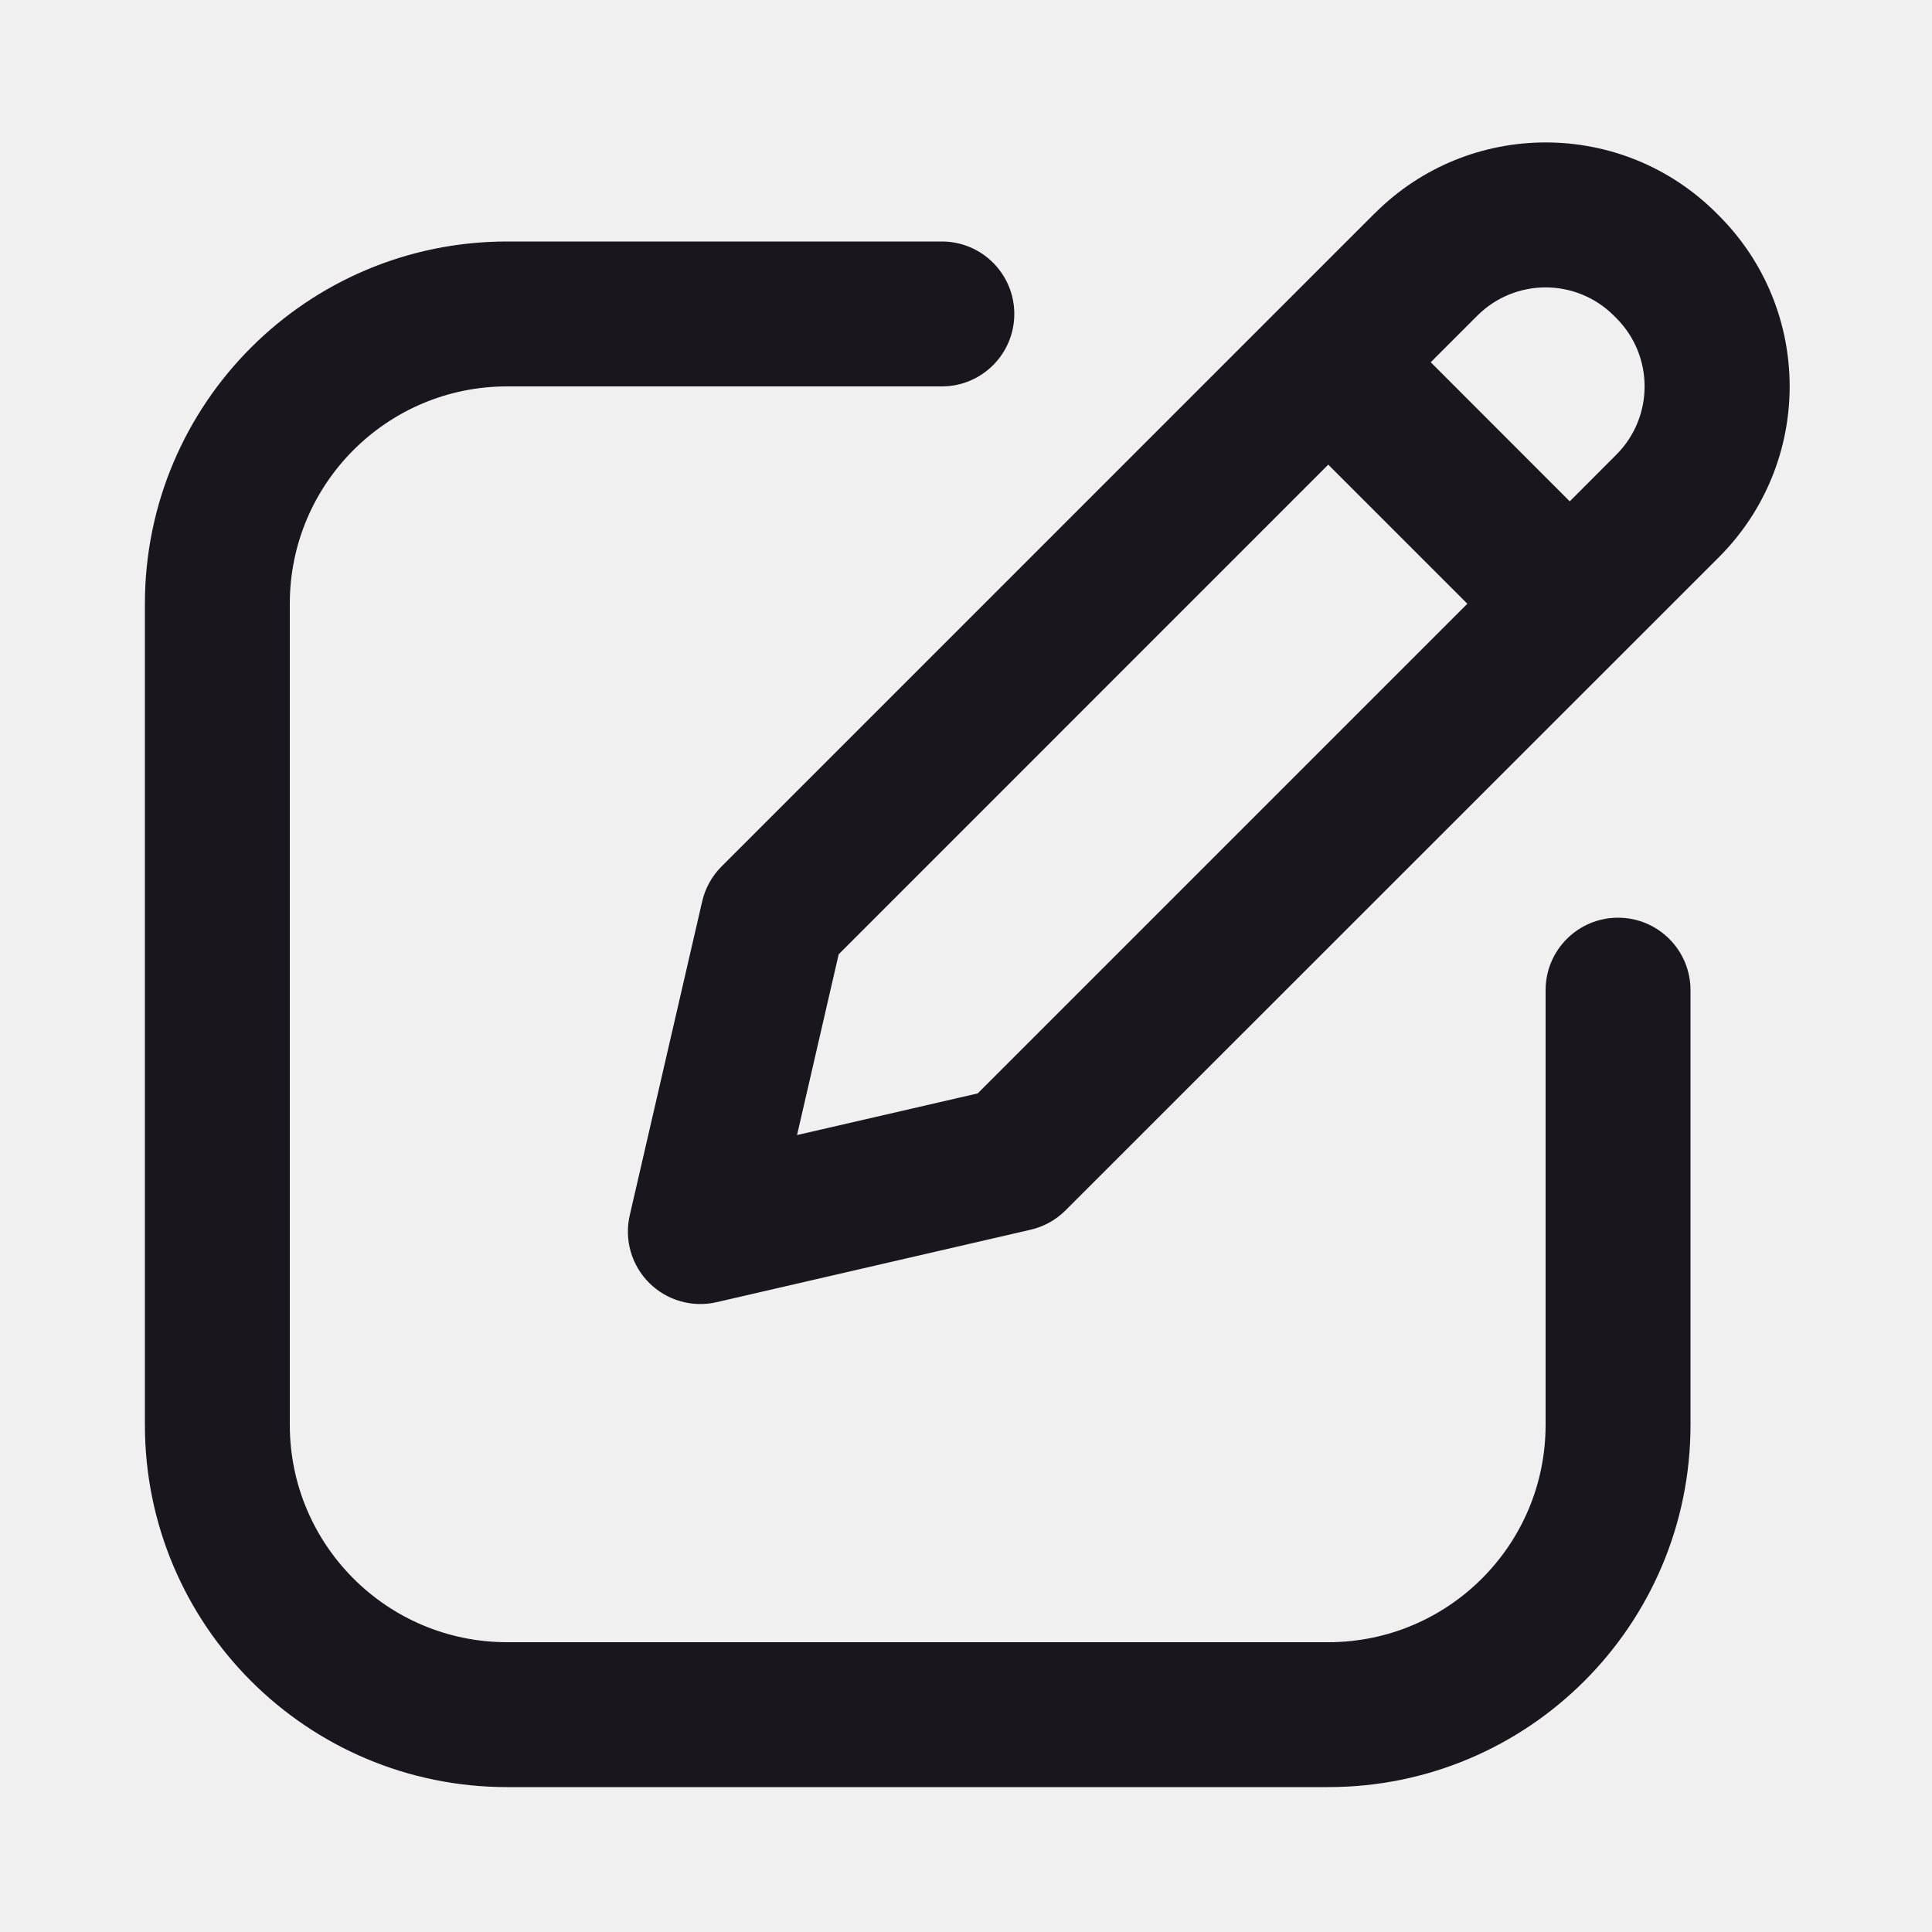
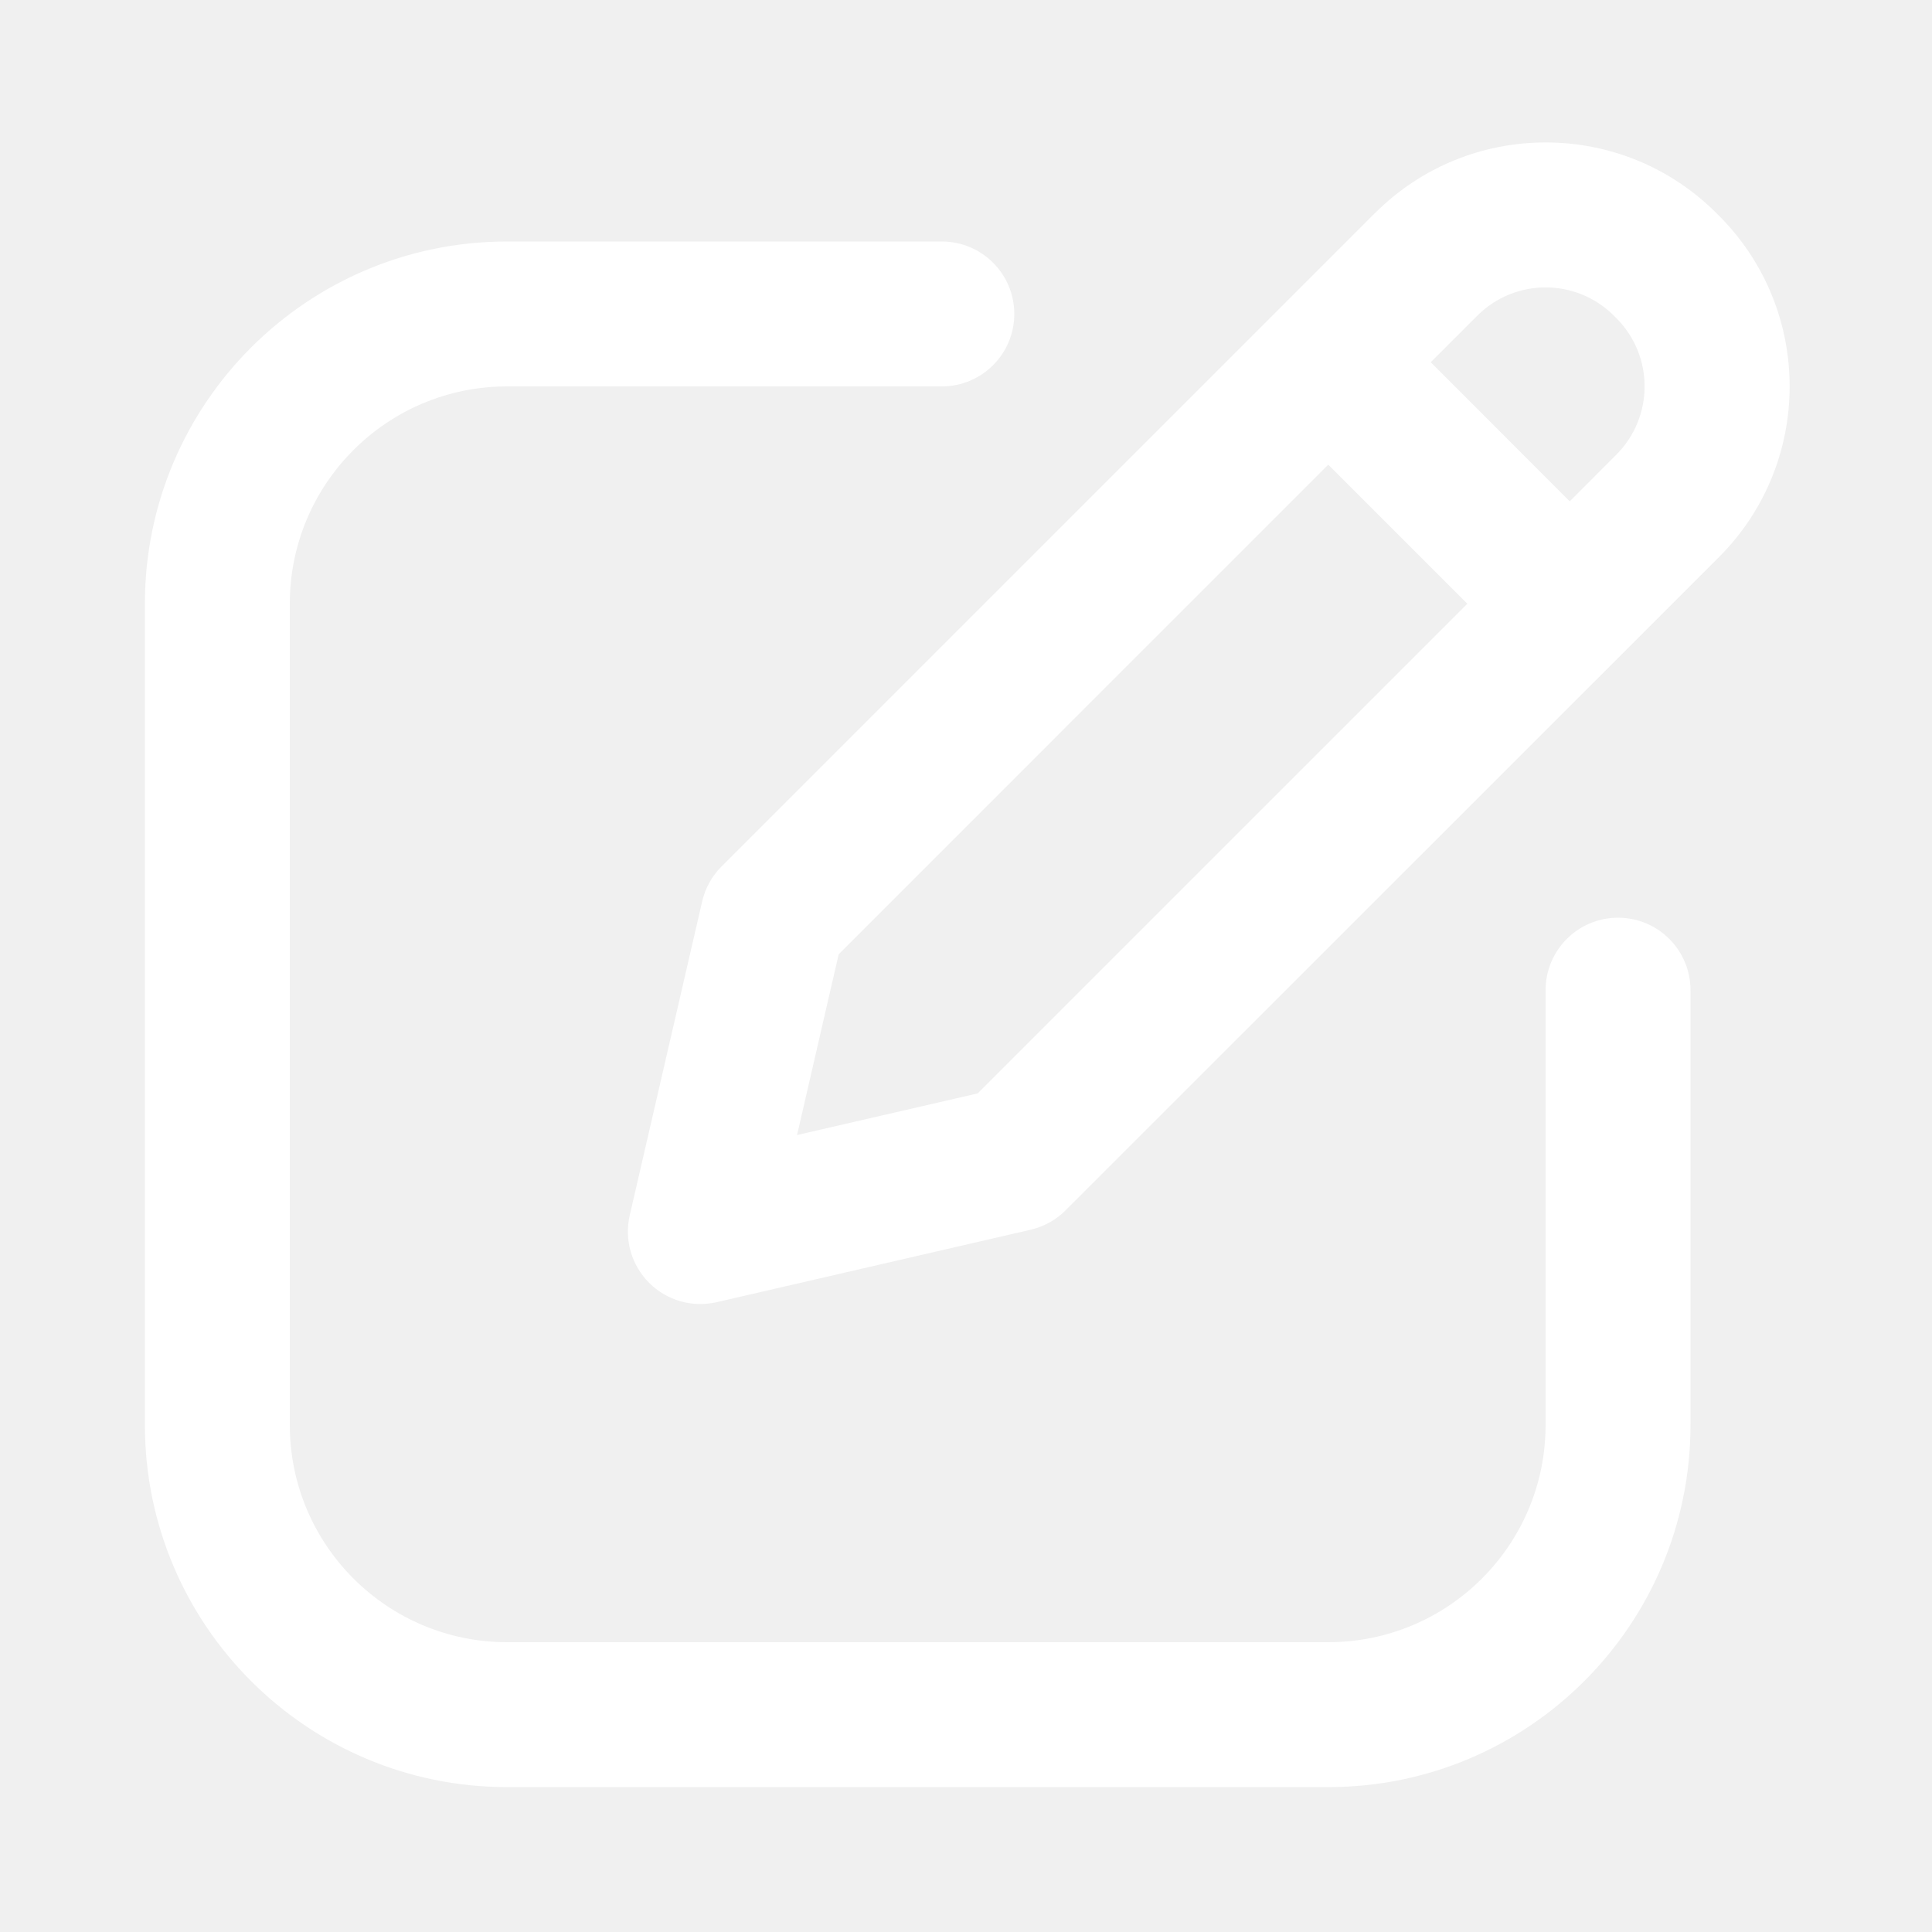
<svg xmlns="http://www.w3.org/2000/svg" data-psh="true" aria-hidden="true" viewBox="0 0 20 20" class="" width="20" height="20">
-   <path fill="#19171D" fill-rule="evenodd" d="M16.707 3.268a1 1 0 0 0-1.414 0l-.482.482 1.439 1.44.482-.483a1 1 0 0 0 0-1.414l-.025-.025ZM15.19 6.25l-1.44-1.44-5.068 5.069-.431 1.871 1.87-.431L15.19 6.25Zm-.957-4.043a2.5 2.5 0 0 1 3.536 0l.025.025a2.5 2.5 0 0 1 0 3.536L11.03 12.53a.75.75 0 0 1-.361.2l-3.25.75a.75.75 0 0 1-.9-.899l.75-3.25a.75.75 0 0 1 .2-.361l6.763-6.763ZM5.25 4A2.25 2.25 0 0 0 3 6.25v8.5A2.25 2.25 0 0 0 5.25 17h8.5A2.25 2.25 0 0 0 16 14.75v-4.5a.75.75 0 1 1 1.5 0v4.5a3.75 3.75 0 0 1-3.75 3.75h-8.5a3.75 3.75 0 0 1-3.75-3.75v-8.5A3.75 3.75 0 0 1 5.25 2.5h4.5a.75.75 0 0 1 0 1.5h-4.5Z" clip-rule="evenodd" />
+   <path fill="#ffffff" fill-rule="evenodd" d="M16.707 3.268a1 1 0 0 0-1.414 0l-.482.482 1.439 1.44.482-.483a1 1 0 0 0 0-1.414l-.025-.025ZM15.19 6.25l-1.44-1.44-5.068 5.069-.431 1.871 1.87-.431L15.19 6.25Zm-.957-4.043a2.5 2.5 0 0 1 3.536 0l.025.025a2.5 2.5 0 0 1 0 3.536L11.03 12.53a.75.75 0 0 1-.361.2l-3.25.75a.75.75 0 0 1-.9-.899l.75-3.25a.75.75 0 0 1 .2-.361l6.763-6.763ZM5.25 4A2.25 2.25 0 0 0 3 6.25v8.5A2.25 2.25 0 0 0 5.25 17h8.5A2.25 2.25 0 0 0 16 14.75v-4.5a.75.75 0 1 1 1.5 0v4.5a3.75 3.75 0 0 1-3.75 3.75h-8.5a3.75 3.75 0 0 1-3.75-3.75v-8.5A3.75 3.75 0 0 1 5.25 2.5h4.5a.75.75 0 0 1 0 1.5h-4.5Z" clip-rule="evenodd" />
</svg>
